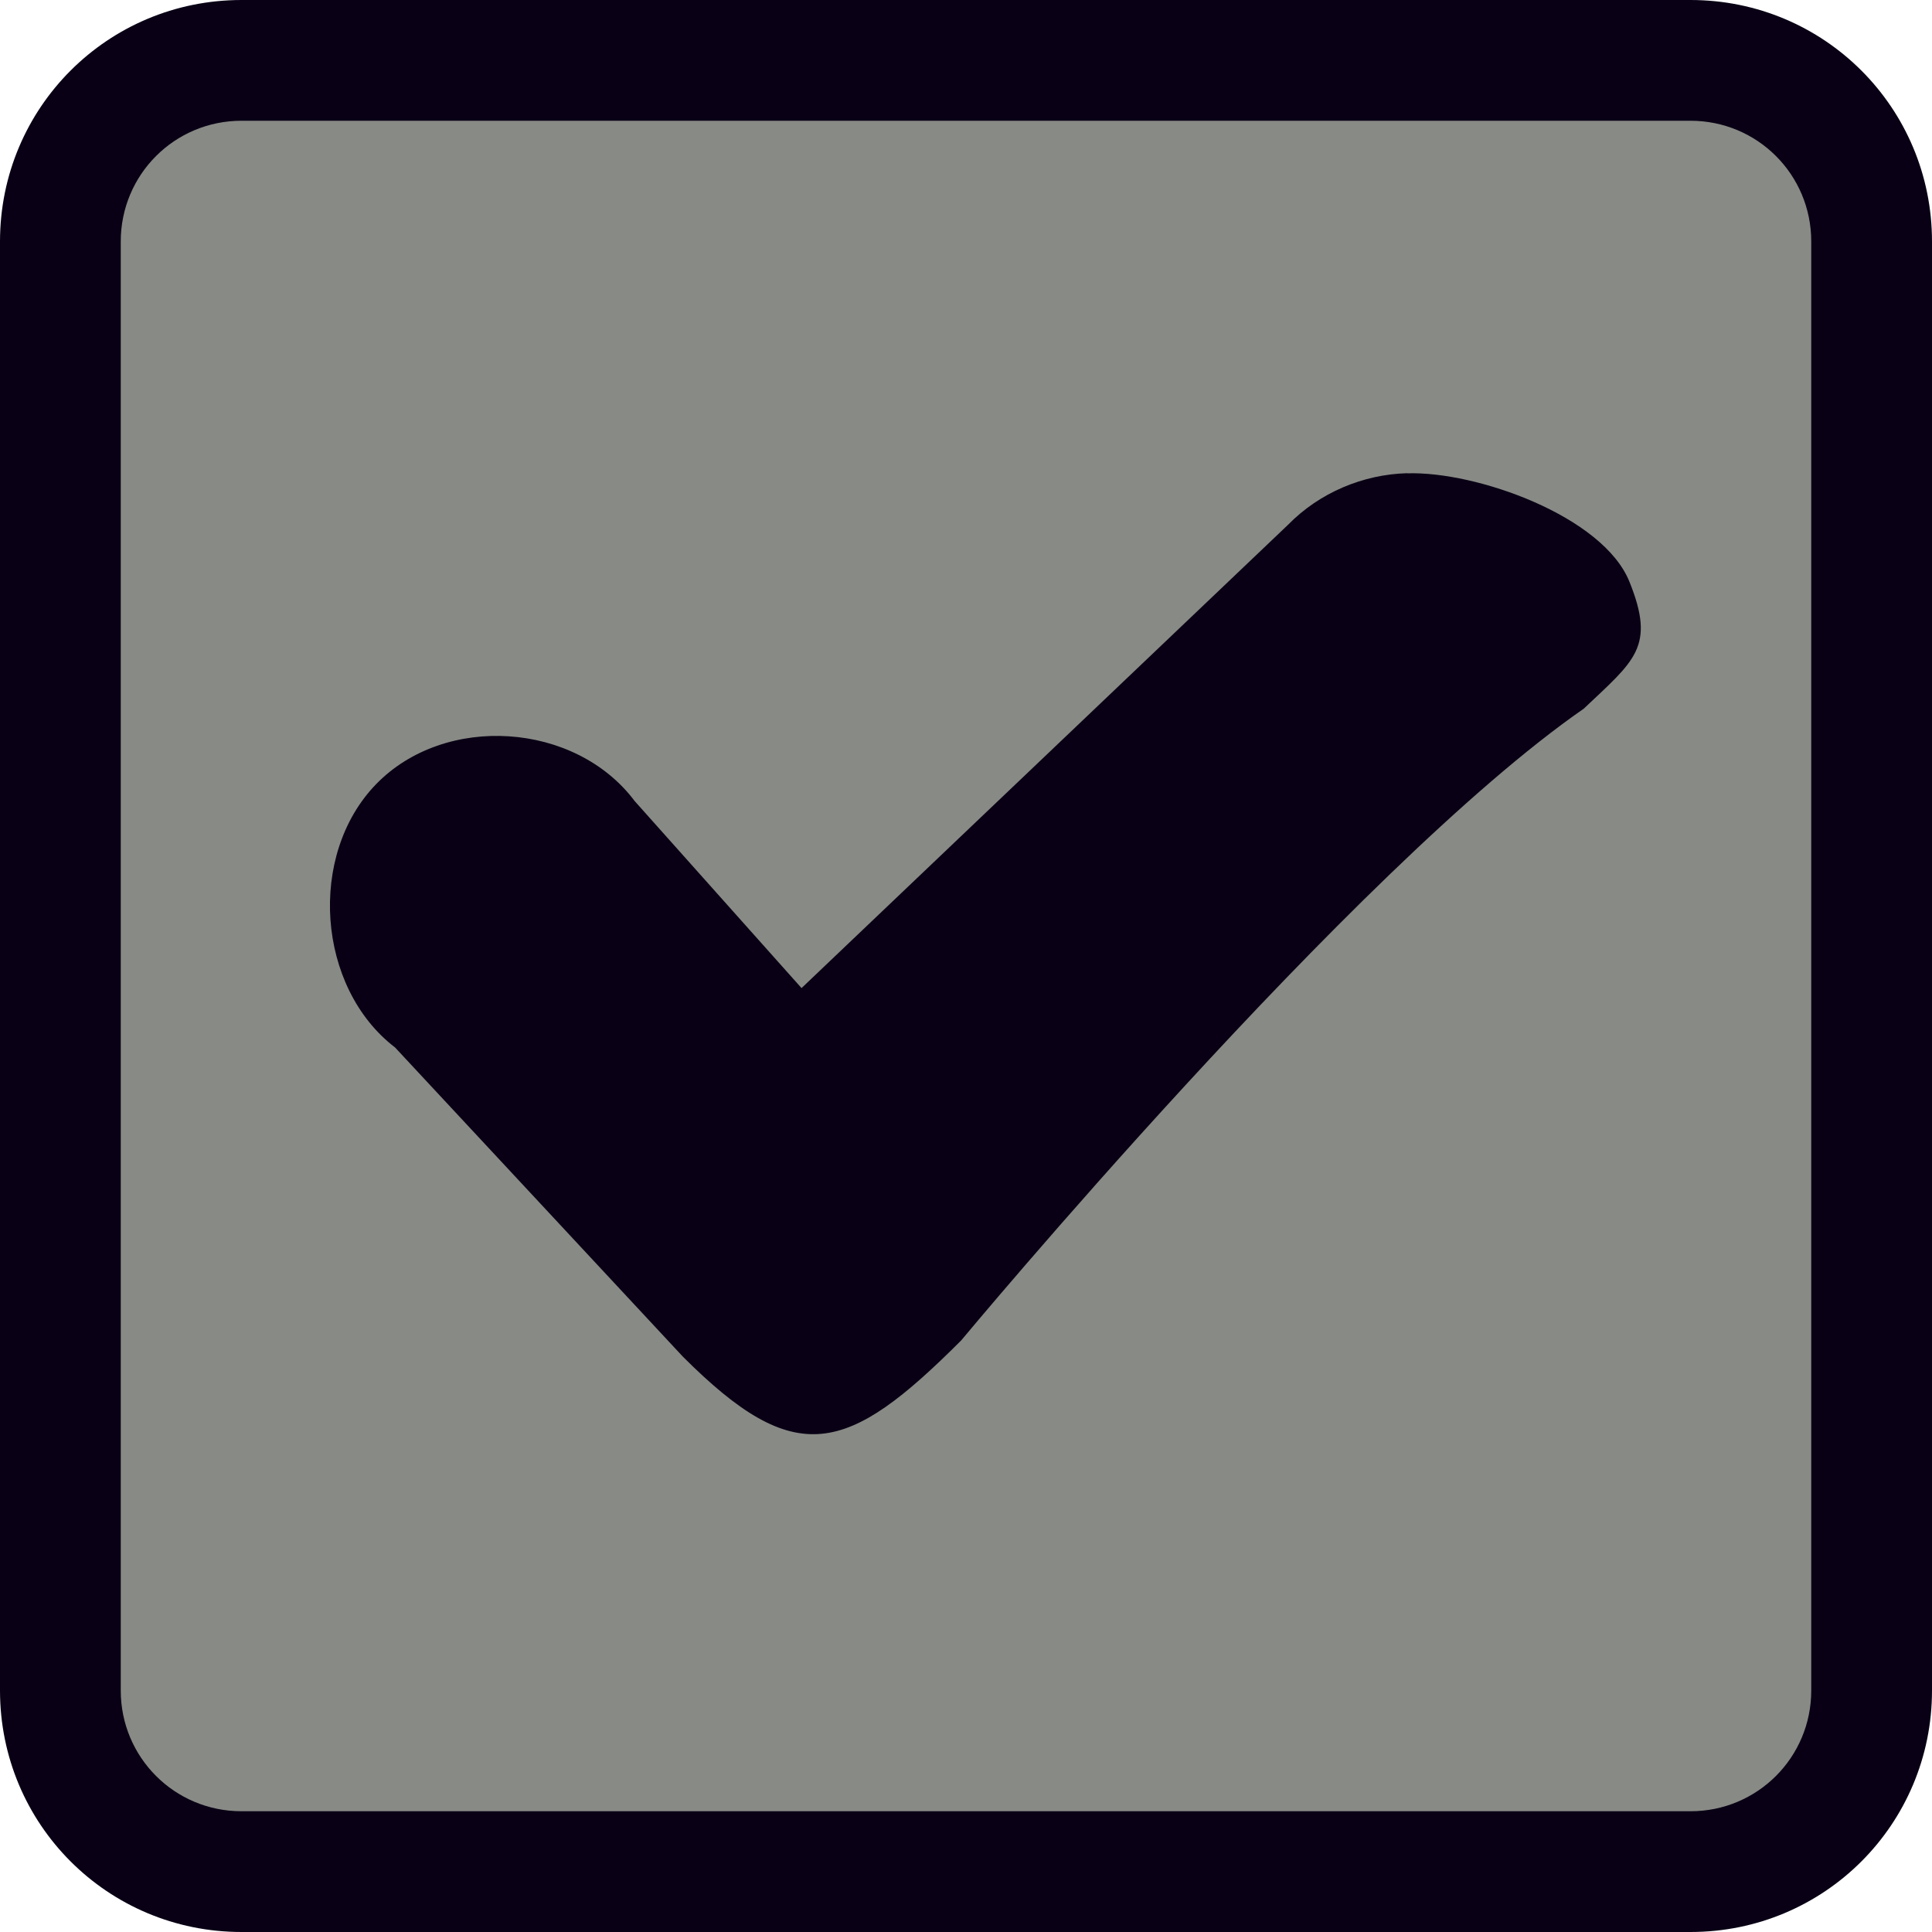
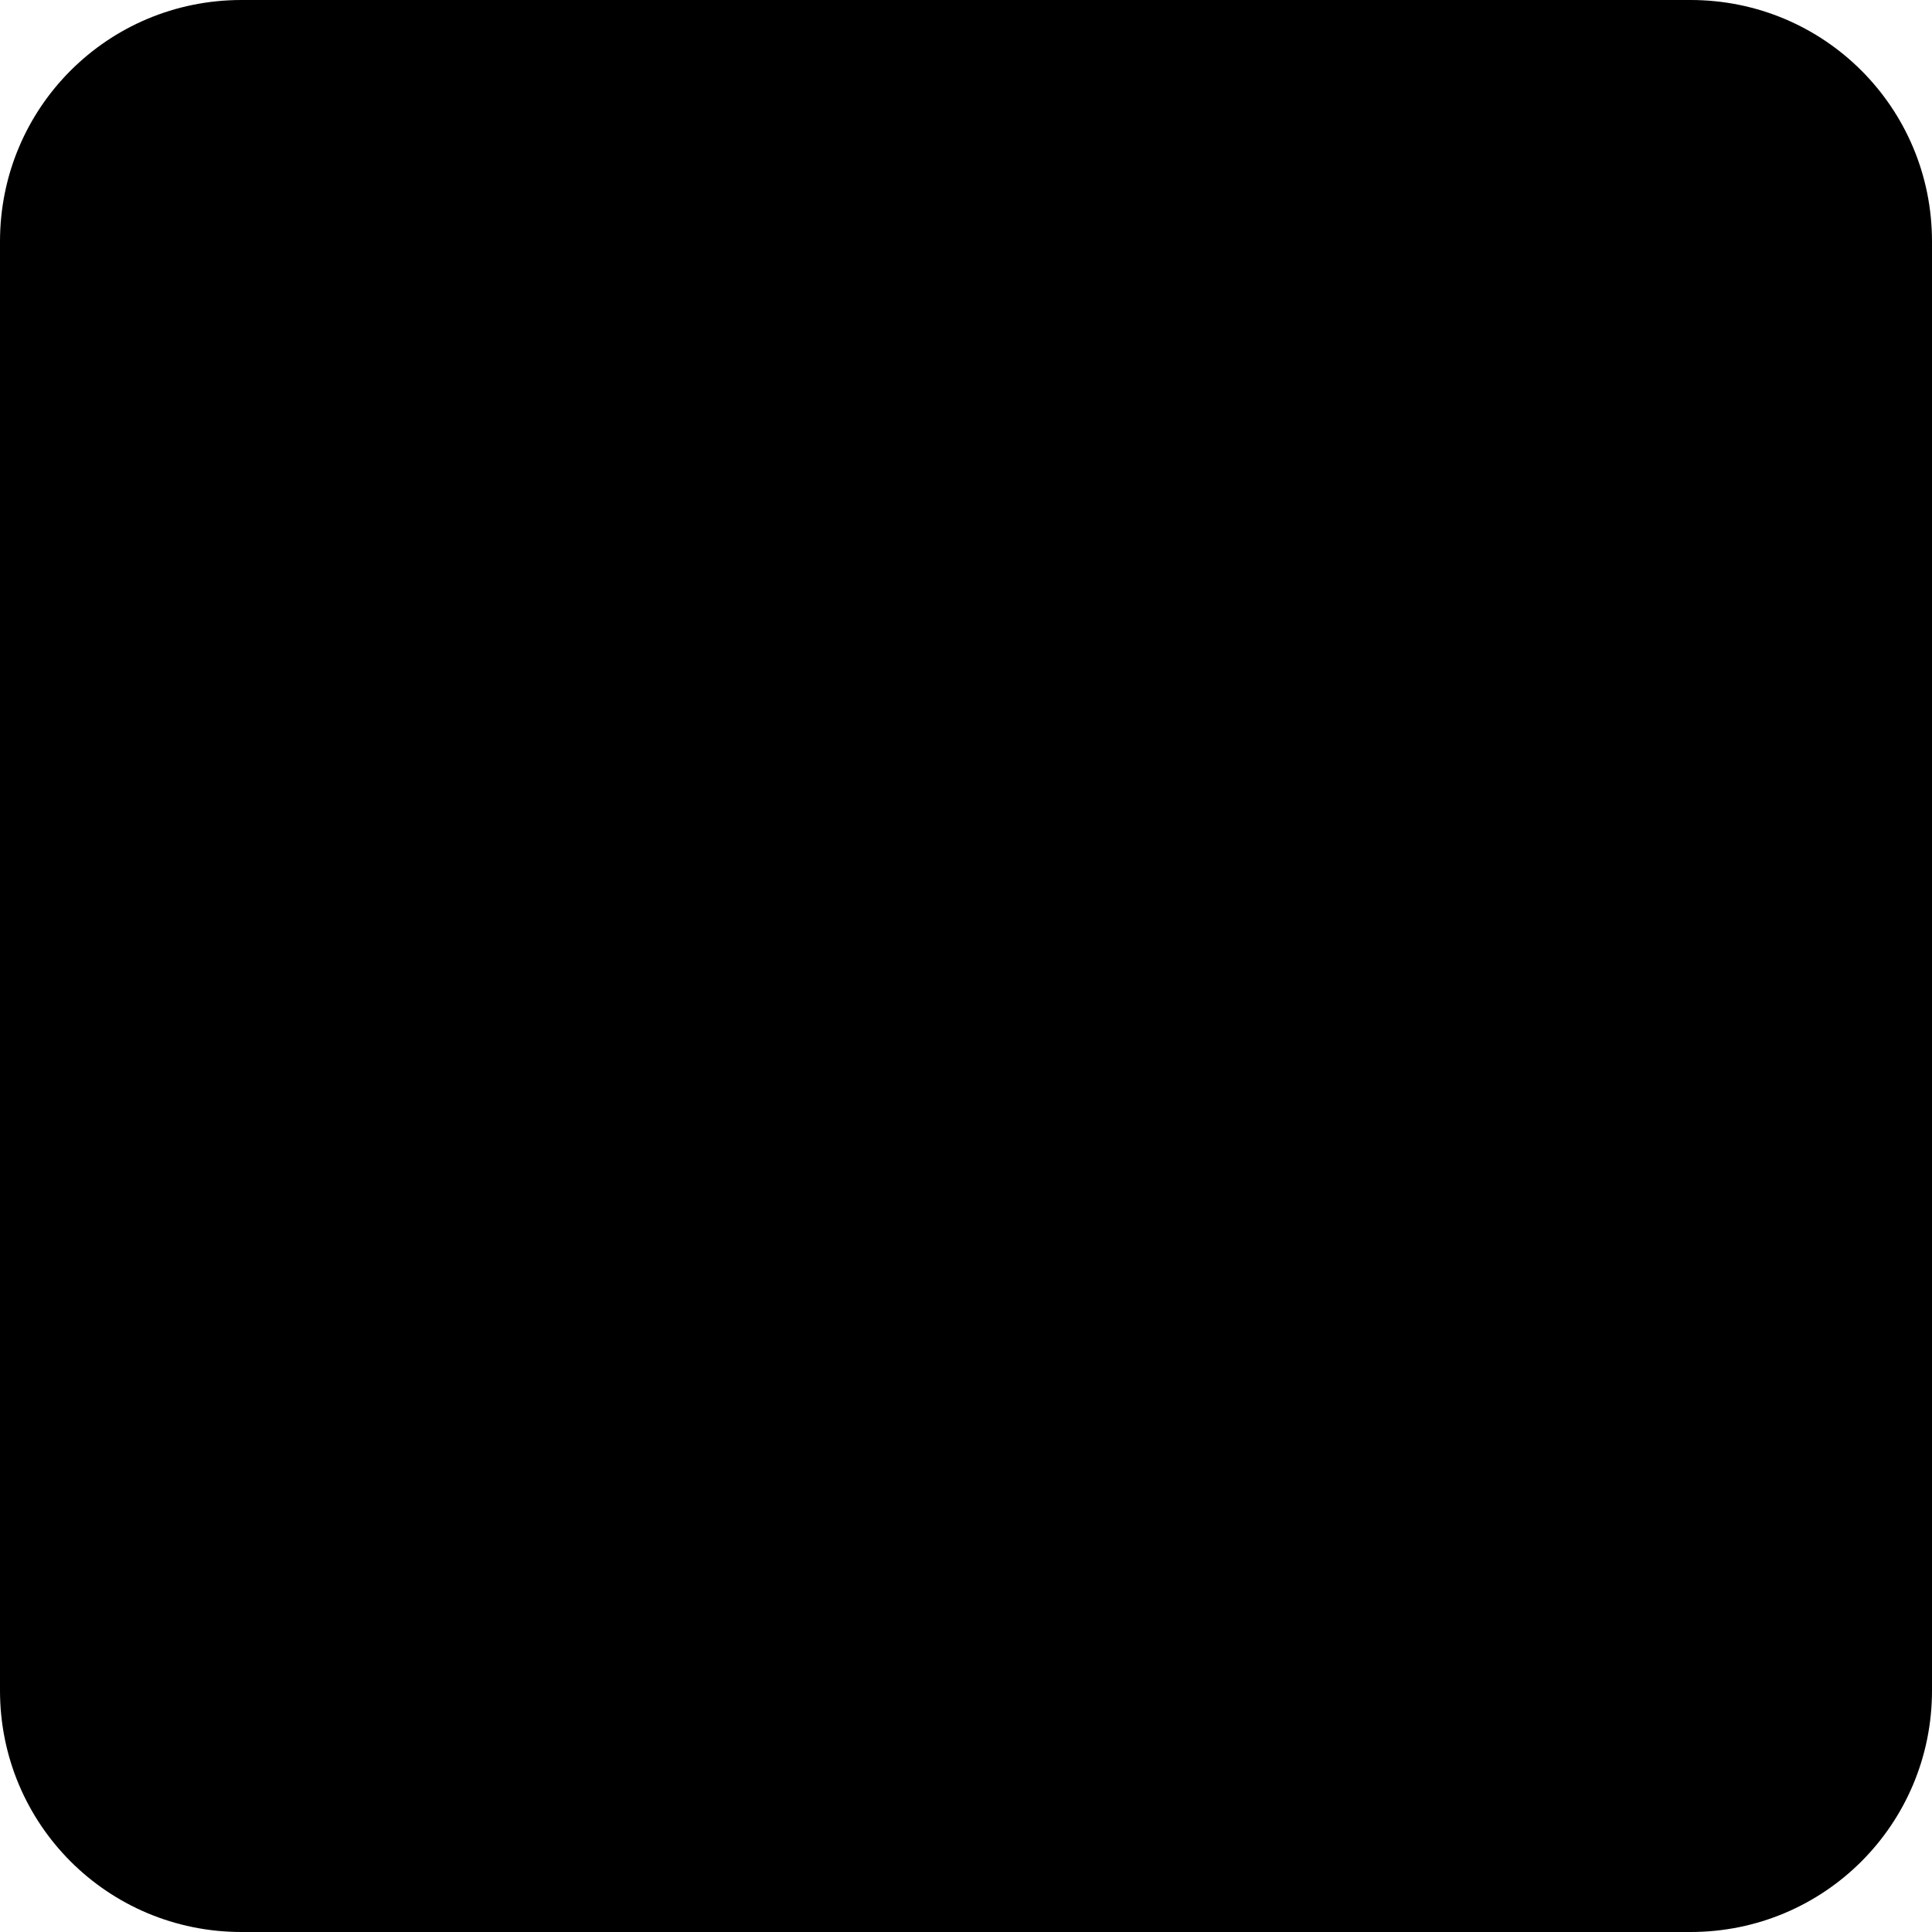
<svg xmlns="http://www.w3.org/2000/svg" viewBox="0 0 16 16">
  <g transform="translate(0 -1036.362)">
-     <rect width="14.505" x=".747" y="1037.046" rx="1" height="14.568" style="fill:#888a85" />
+     <rect width="14.505" x=".747" y="1037.046" rx="1" height="14.568" style="fill:#%BG%" />
  </g>
-   <g style="fill:#090015" transform="translate(0 -1036.362)">
+   <g style="fill:#%FG%" transform="translate(0 -1036.362)">
    <path d="M 2 0 C 0.892 0 3.2526065e-18 0.892 0 2 L 0 14 C 0 15.108 0.892 16 2 16 L 14 16 C 15.108 16 16 15.108 16 14 L 16 2 C 16 0.892 15.108 3.2526065e-18 14 0 L 2 0 z M 2 1 L 14 1 C 14.554 1 15 1.446 15 2 L 15 14 C 15 14.554 14.554 15 14 15 L 2 15 C 1.446 15 1 14.554 1 14 L 1 2 C 1 1.446 1.446 1 2 1 z " transform="translate(0 1036.362)" />
-     <path style="line-height:normal;color:#000001" d="m 11.653,1040.281 c -0.366,0.01 -0.727,0.162 -0.986,0.427 l -4.029,3.837 -1.382,-1.549 c -0.492,-0.656 -1.571,-0.727 -2.141,-0.14 -0.57,0.587 -0.491,1.685 0.157,2.181 l 2.383,2.56 c 0.937,0.937 1.359,0.812 2.305,-0.134 0,0 3.25,-3.91 5.156,-5.232 0.421,-0.399 0.597,-0.51 0.378,-1.052 -0.219,-0.542 -1.266,-0.916 -1.841,-0.897 z" />
+     <path style="line-height:normal;color:#%TXT_FG%" d="m 11.653,1040.281 c -0.366,0.01 -0.727,0.162 -0.986,0.427 l -4.029,3.837 -1.382,-1.549 c -0.492,-0.656 -1.571,-0.727 -2.141,-0.14 -0.57,0.587 -0.491,1.685 0.157,2.181 l 2.383,2.56 c 0.937,0.937 1.359,0.812 2.305,-0.134 0,0 3.25,-3.91 5.156,-5.232 0.421,-0.399 0.597,-0.51 0.378,-1.052 -0.219,-0.542 -1.266,-0.916 -1.841,-0.897 z" />
  </g>
</svg>
